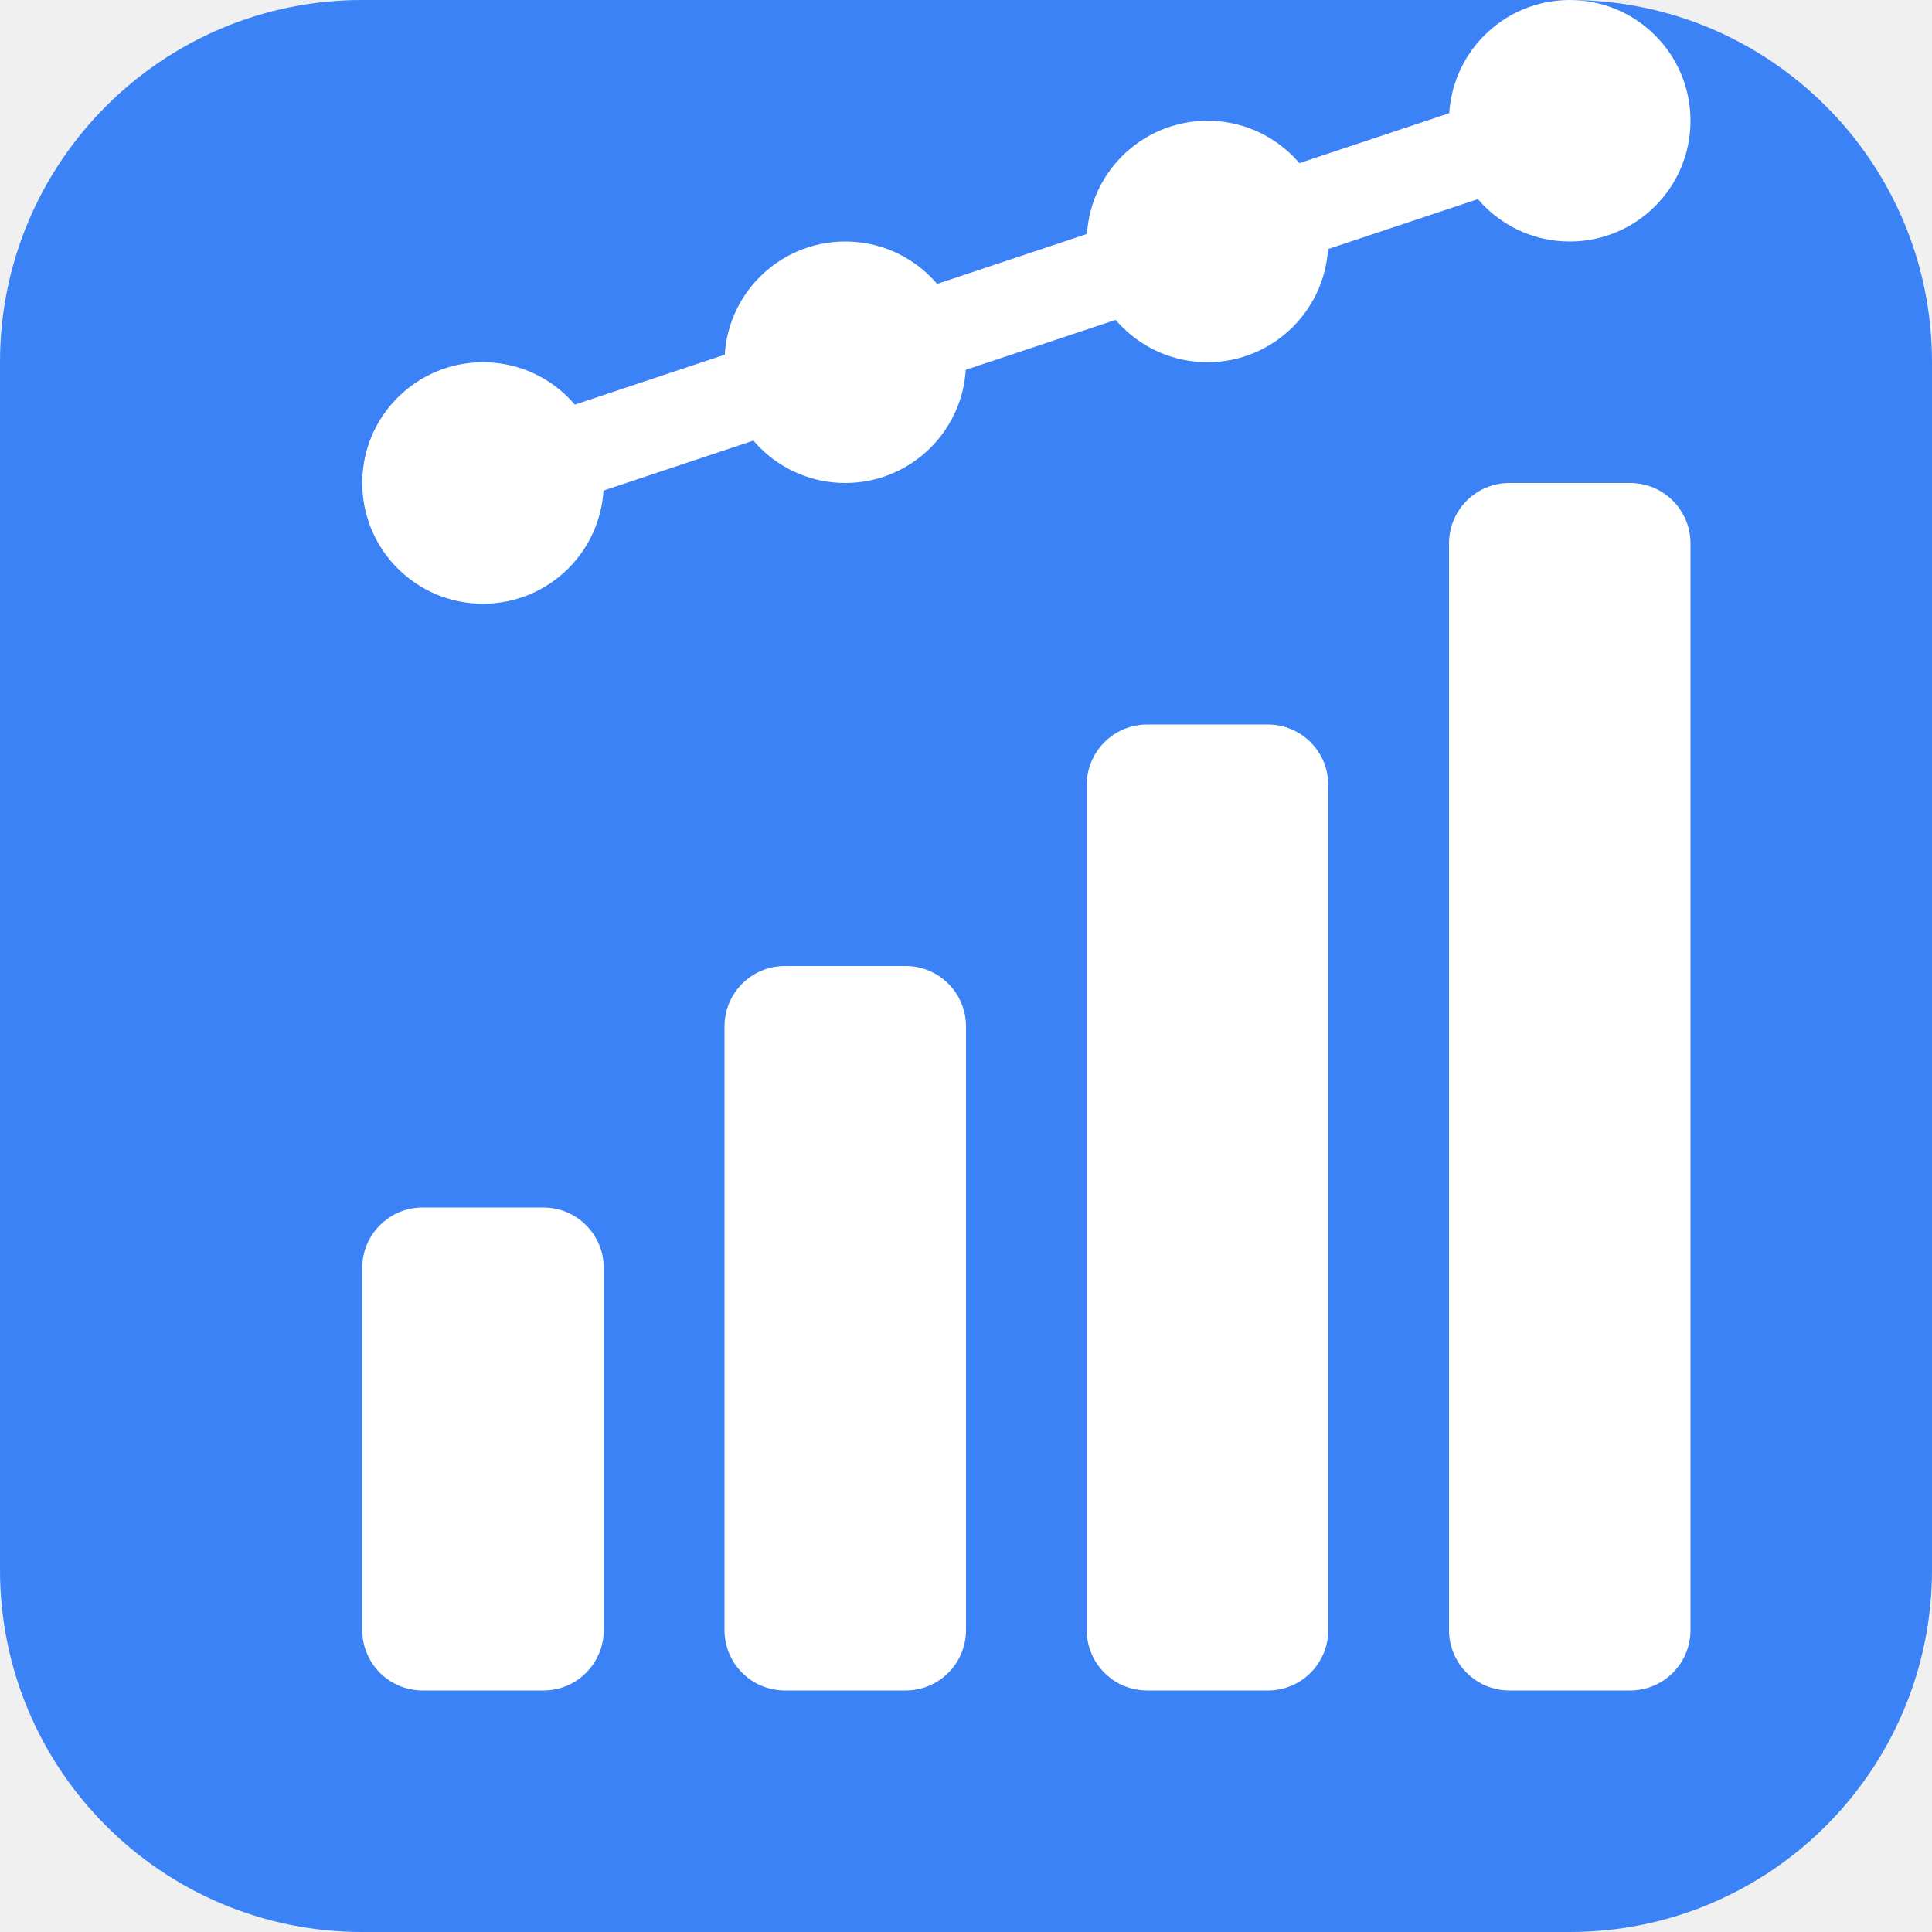
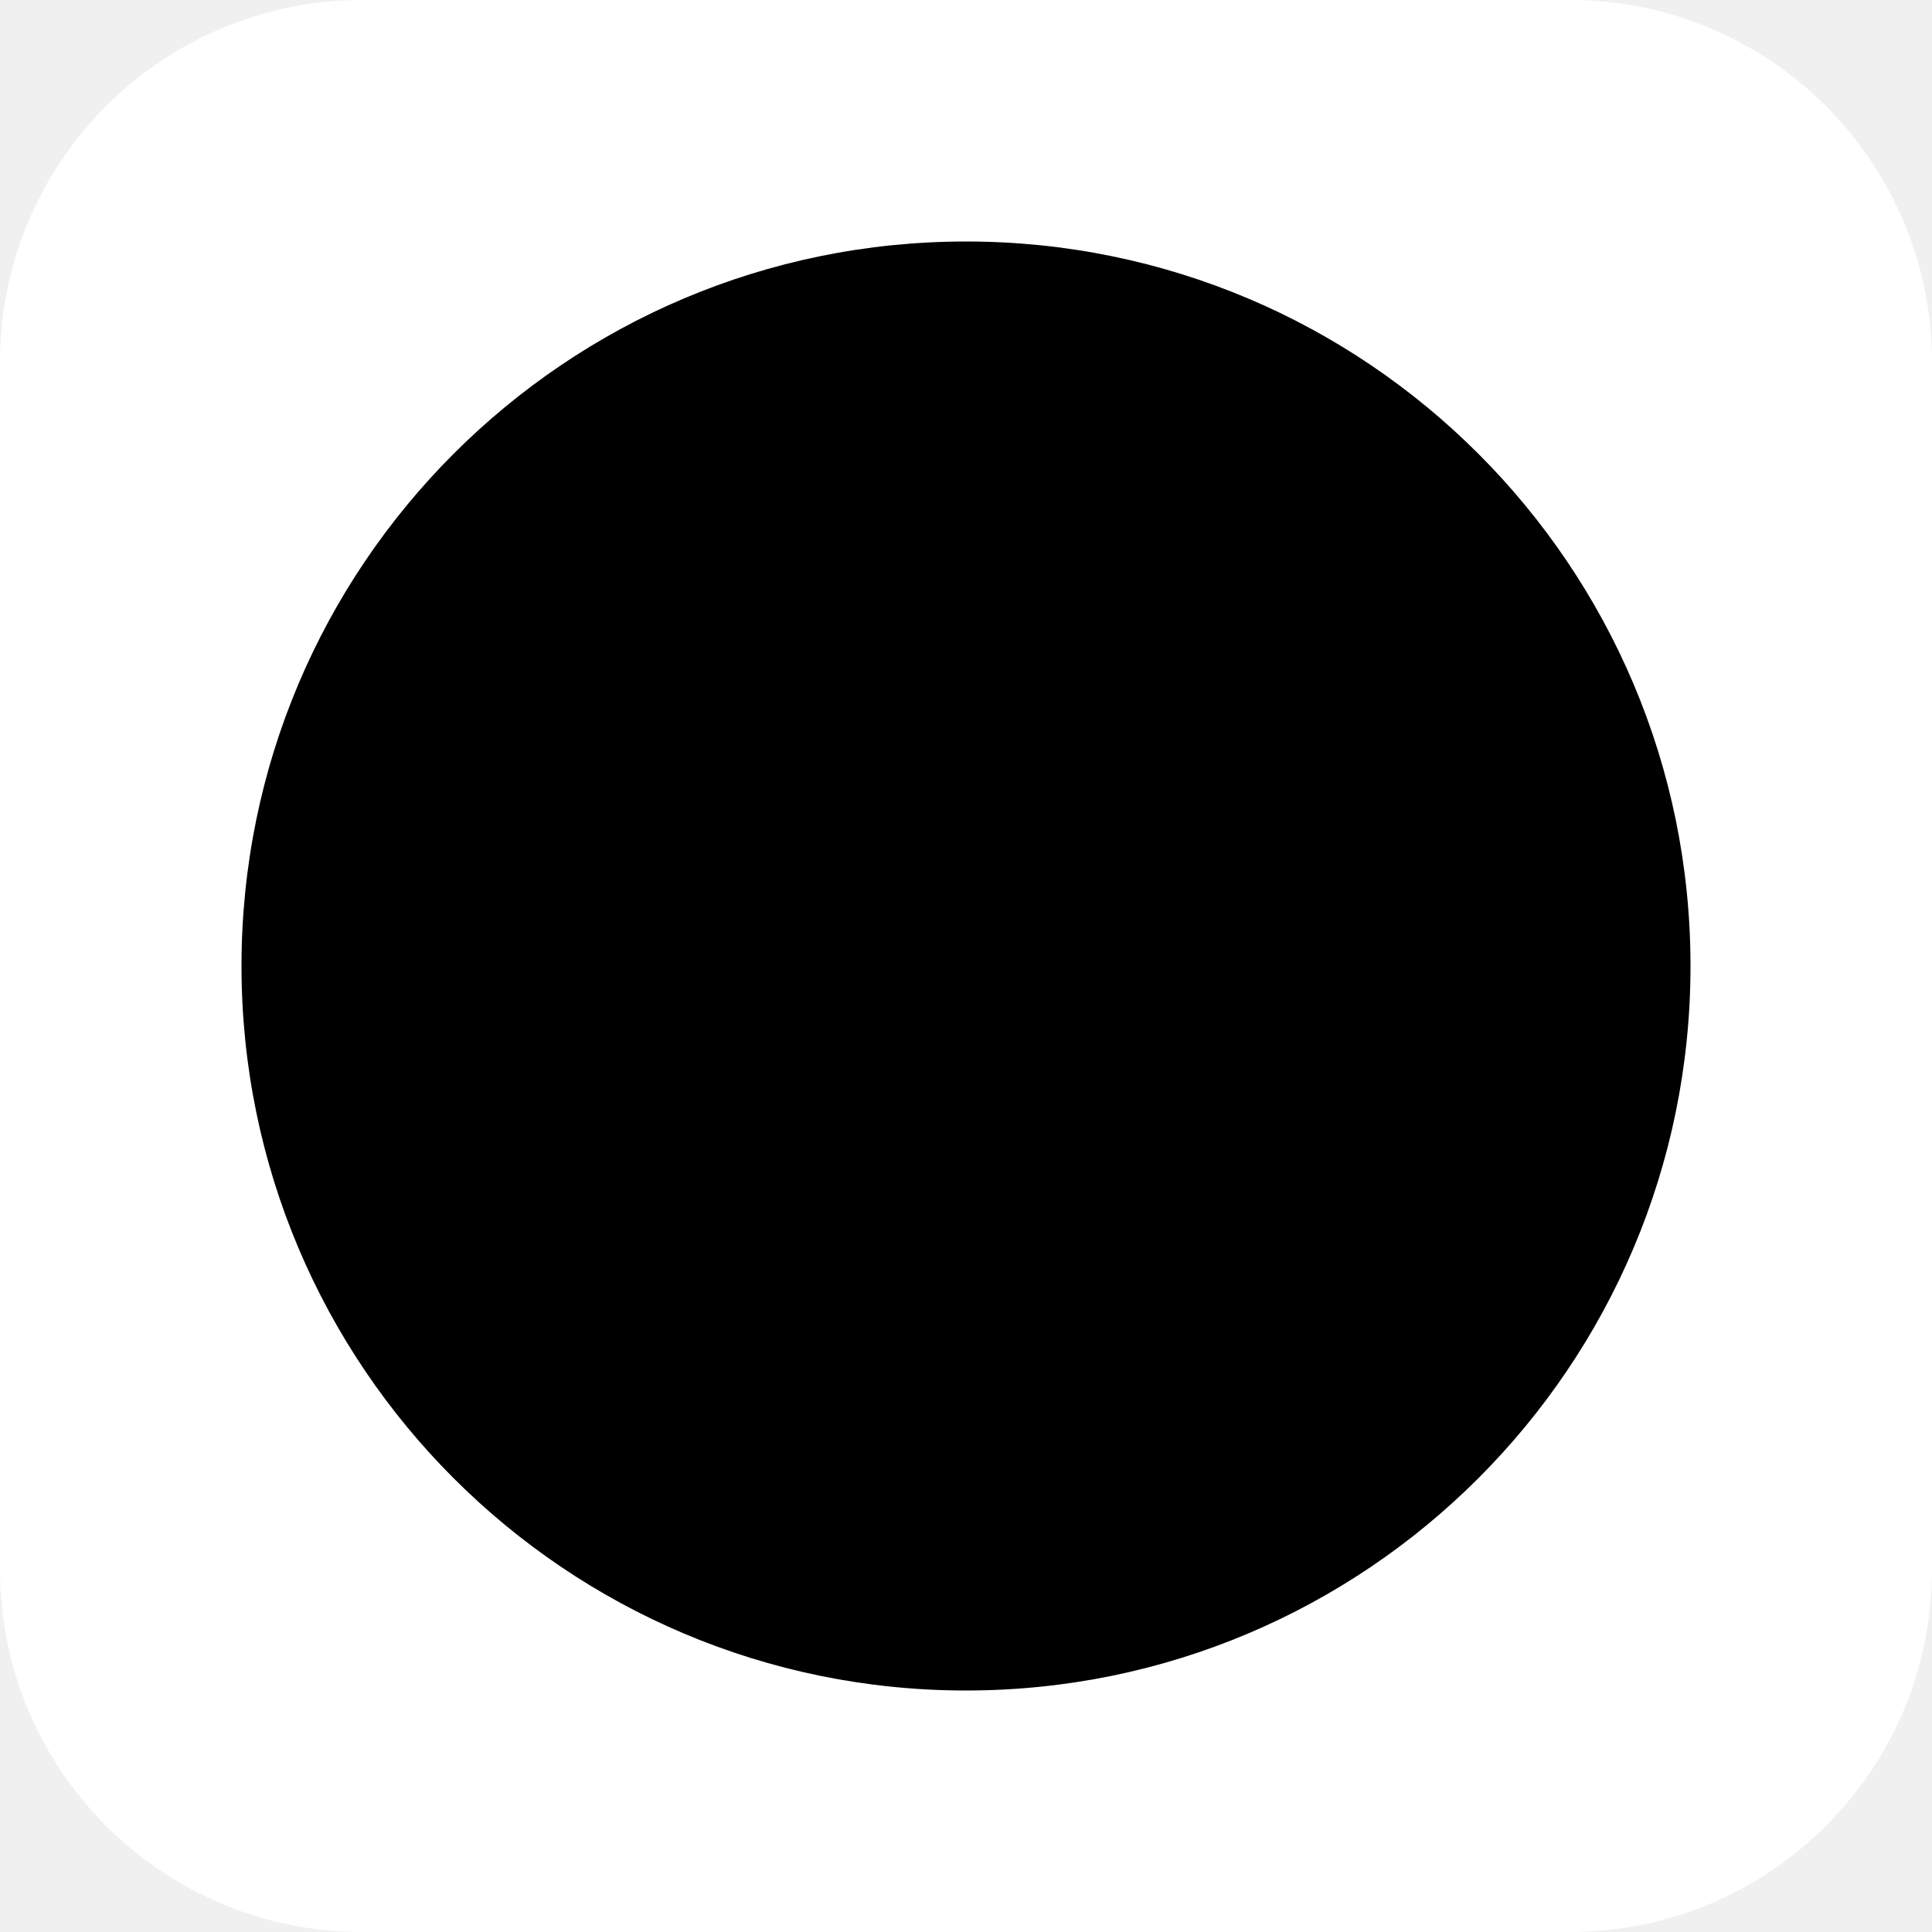
<svg xmlns="http://www.w3.org/2000/svg" width="32" height="32" viewBox="0 0 32 32" fill="none">
-   <rect width="32" height="32" rx="6" fill="#3B82F6" />
-   <rect x="6" y="20" width="4" height="8" rx="1" fill="white" />
-   <rect x="12" y="16" width="4" height="12" rx="1" fill="white" />
-   <rect x="18" y="12" width="4" height="16" rx="1" fill="white" />
-   <rect x="24" y="8" width="4" height="20" rx="1" fill="white" />
-   <circle cx="8" cy="8" r="2" fill="white" />
-   <circle cx="14" cy="6" r="2" fill="white" />
-   <circle cx="20" cy="4" r="2" fill="white" />
-   <circle cx="26" cy="2" r="2" fill="white" />
-   <path d="M8 8L14 6L20 4L26 2" stroke="white" stroke-width="1.5" stroke-linecap="round" />
+   <rect width="32" height="32" rx="6" fill="white" />
+   <circle cx="16" cy="16" r="12" fill="black" />
</svg>
